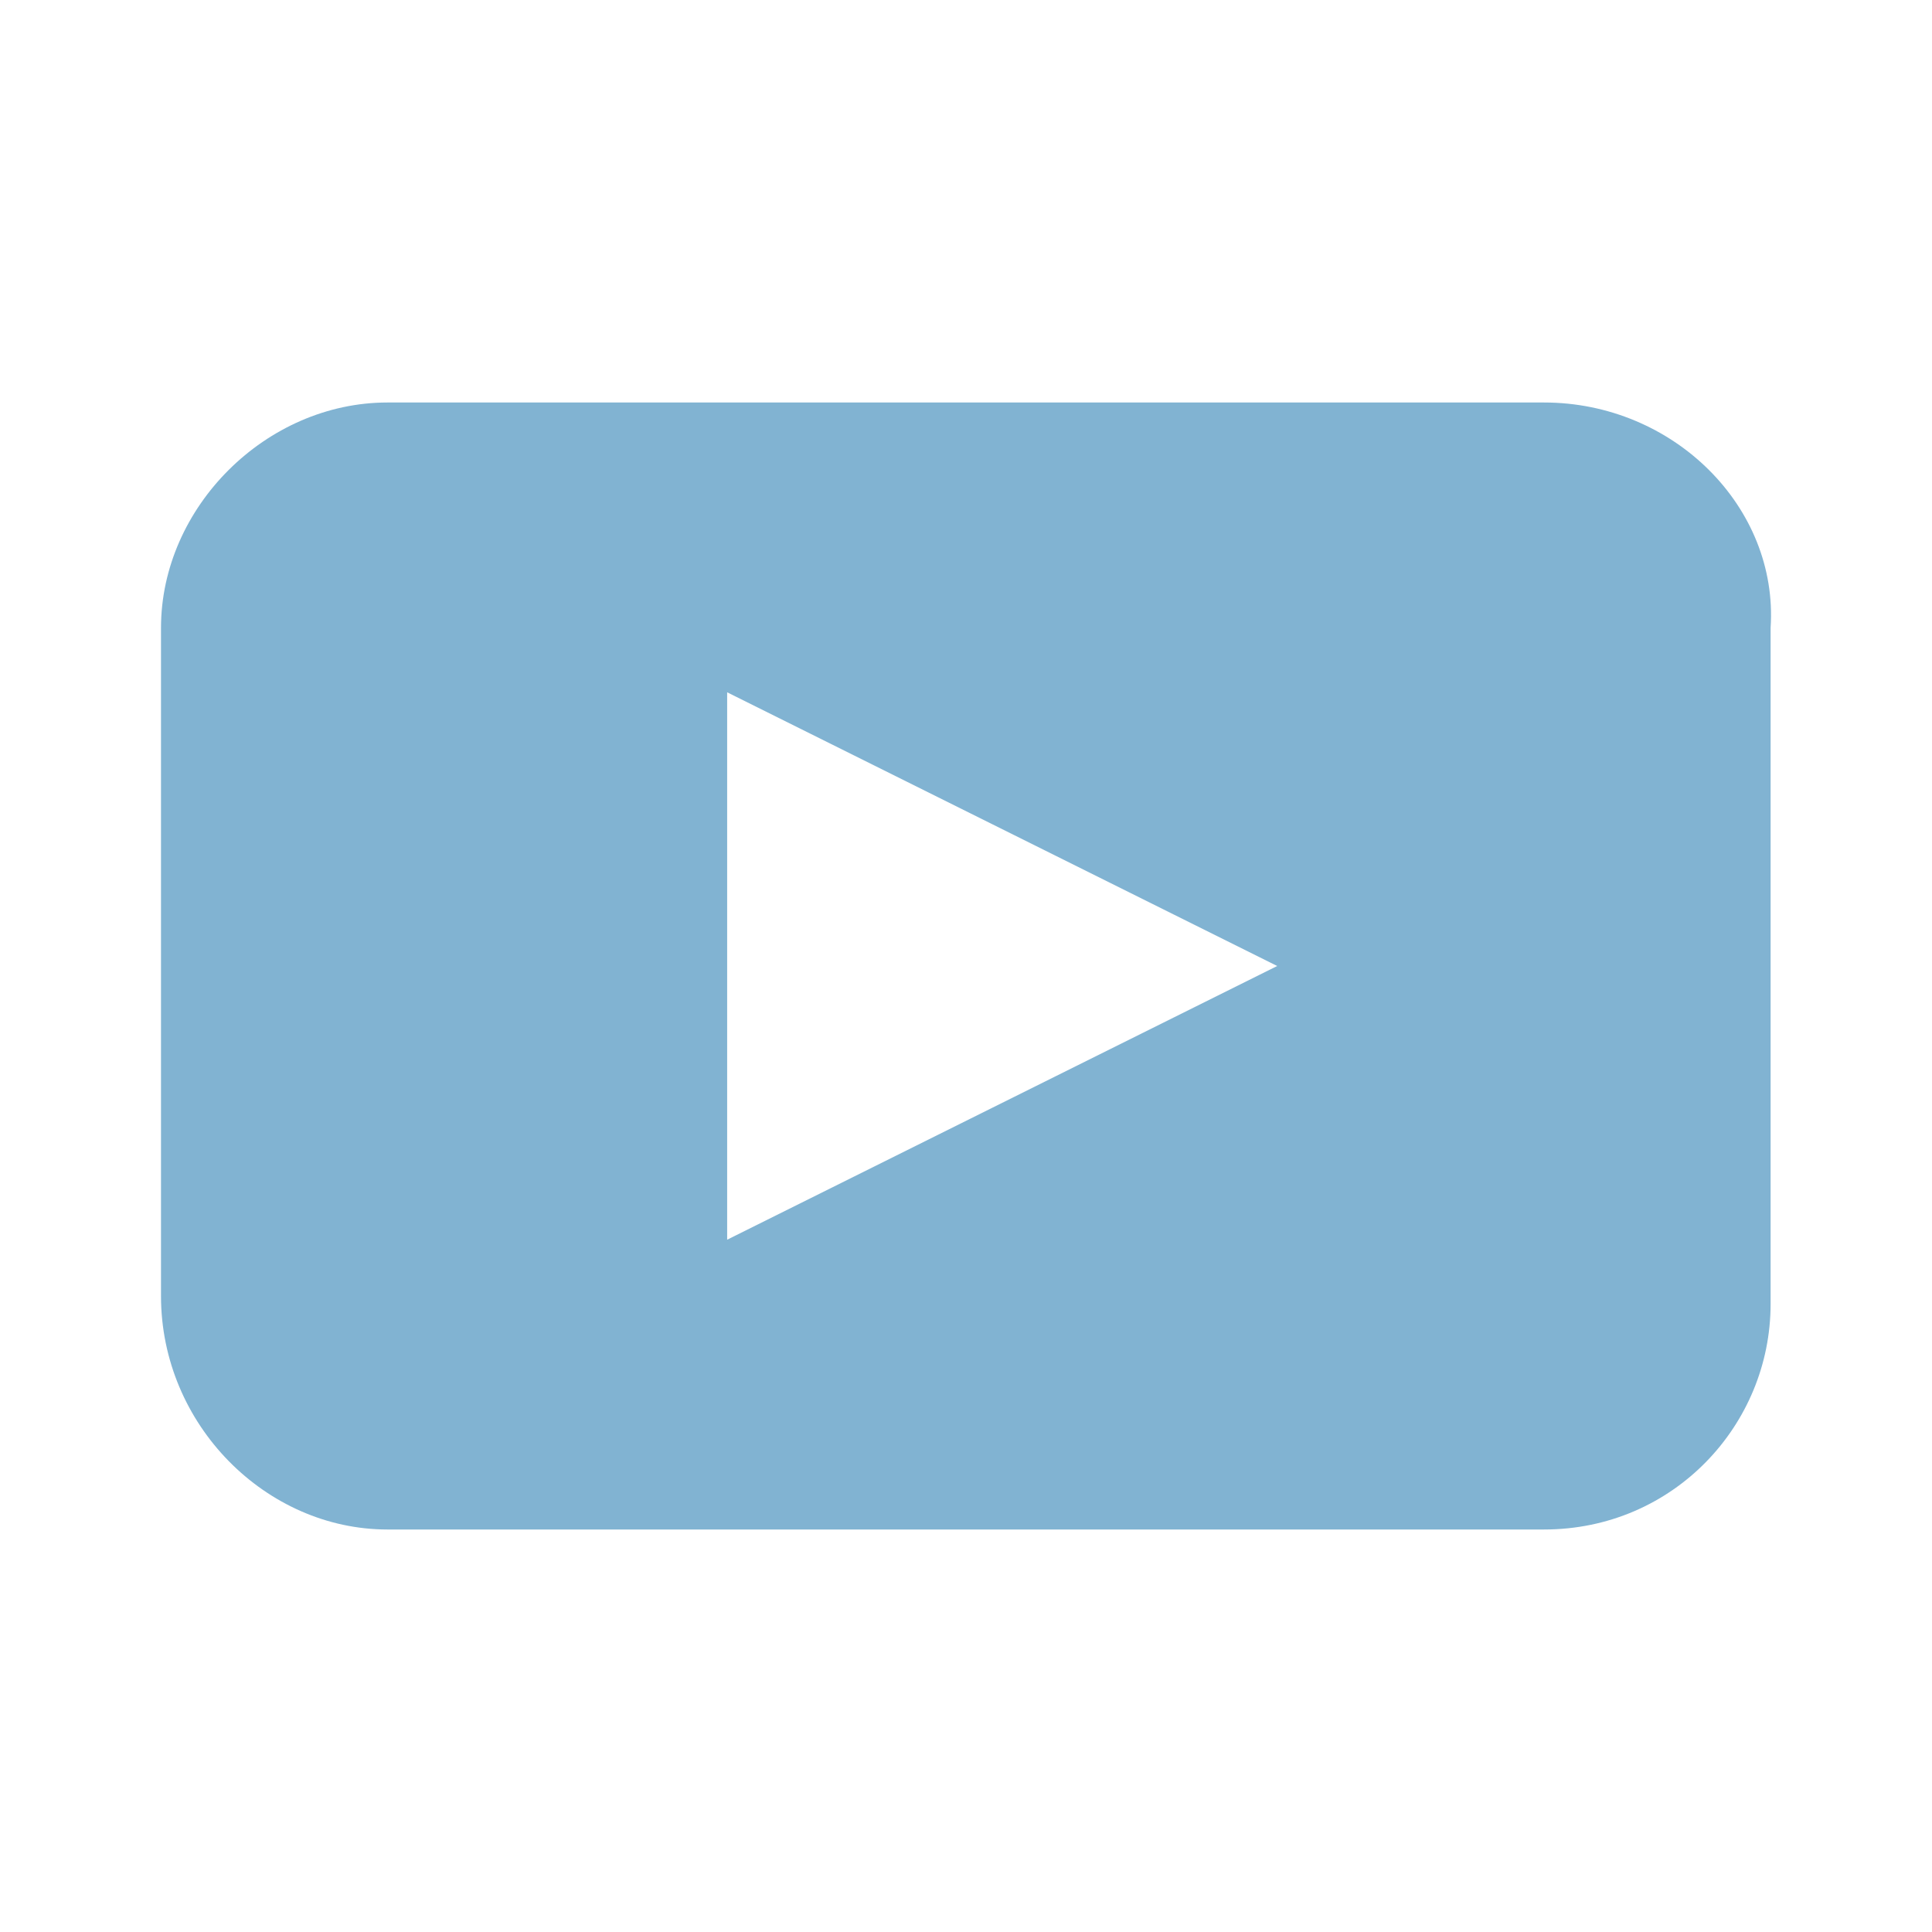
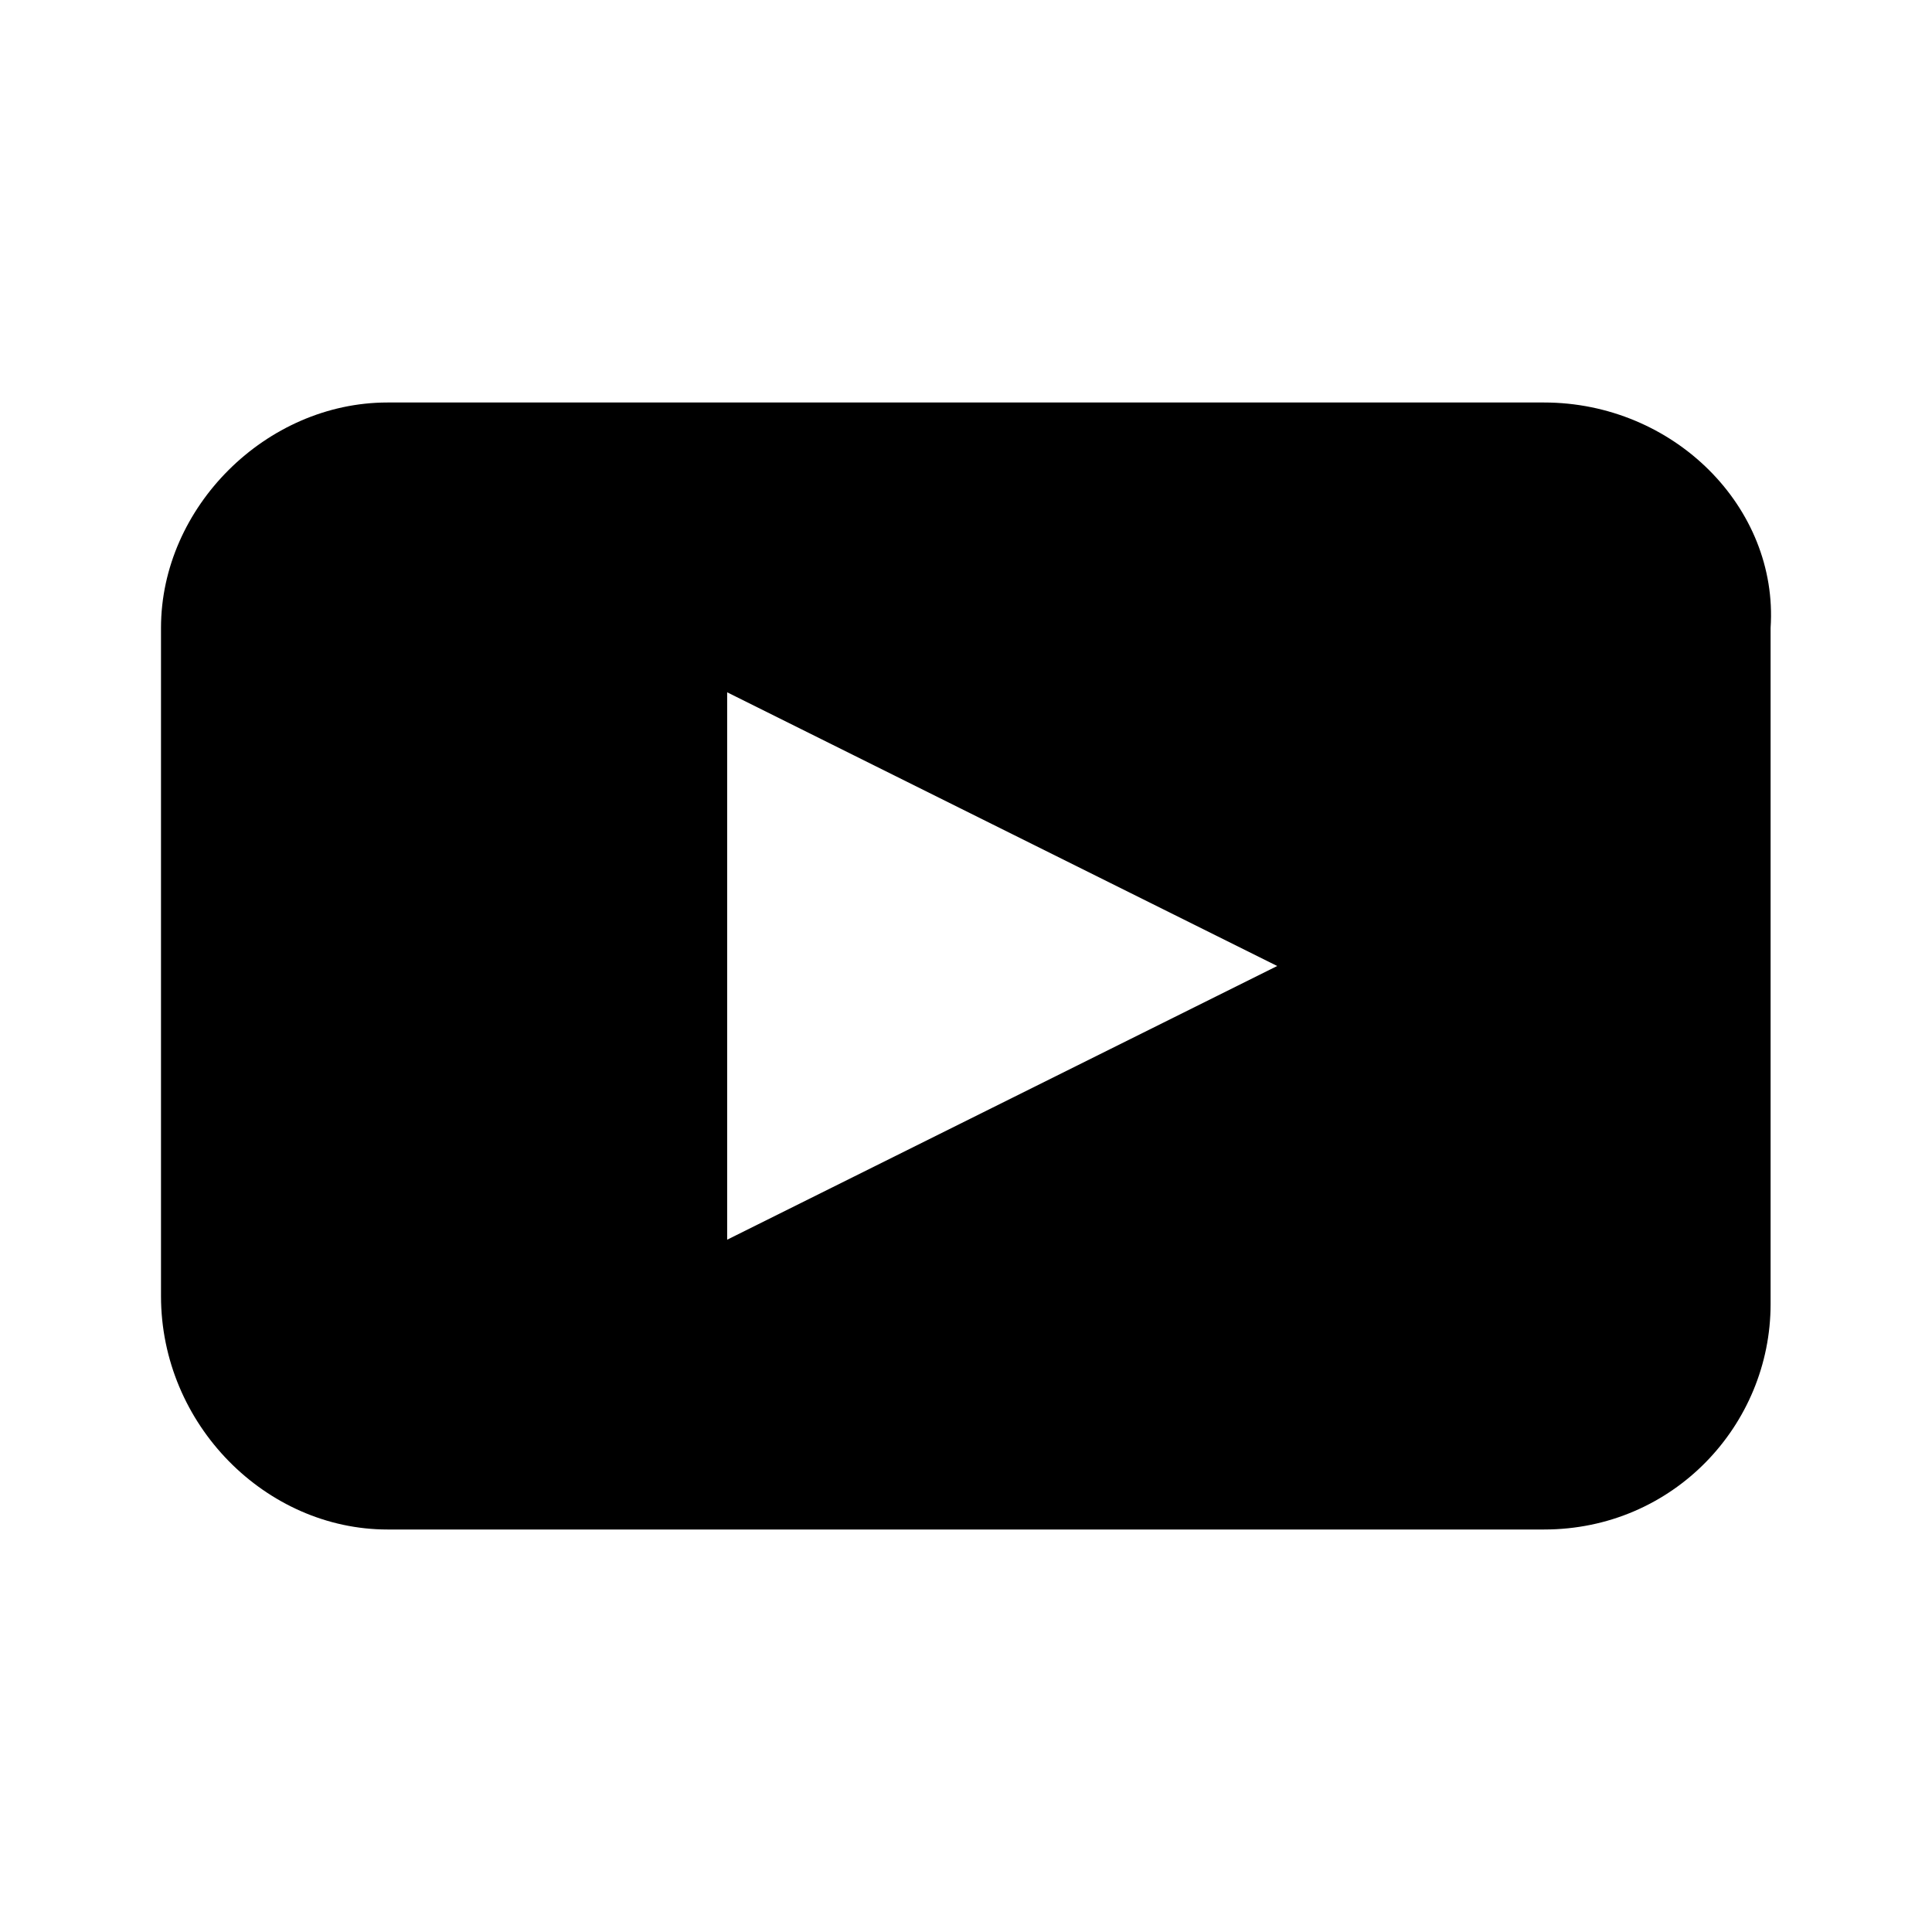
- <svg xmlns="http://www.w3.org/2000/svg" width="24" height="24" viewBox="0 0 24 24" fill="none">
-   <path d="M19.181 5H4.813C3.306 5 2 6.3 2 7.8V16.1C2 17.7 3.306 19 4.813 19H19.181C20.789 19 21.995 17.7 21.995 16.2V7.8C22.095 6.3 20.789 5 19.181 5ZM9.033 15.4V8.6L15.866 12L9.033 15.4Z" fill="#81B3D2" />
+ <svg xmlns="http://www.w3.org/2000/svg" width="24" height="24" viewBox="0 0 24 24">
+   <path d="M19.181 5H4.813C3.306 5 2 6.3 2 7.8V16.1C2 17.7 3.306 19 4.813 19H19.181C20.789 19 21.995 17.7 21.995 16.2V7.8C22.095 6.3 20.789 5 19.181 5ZM9.033 15.4V8.6L15.866 12L9.033 15.4Z" />
</svg>
